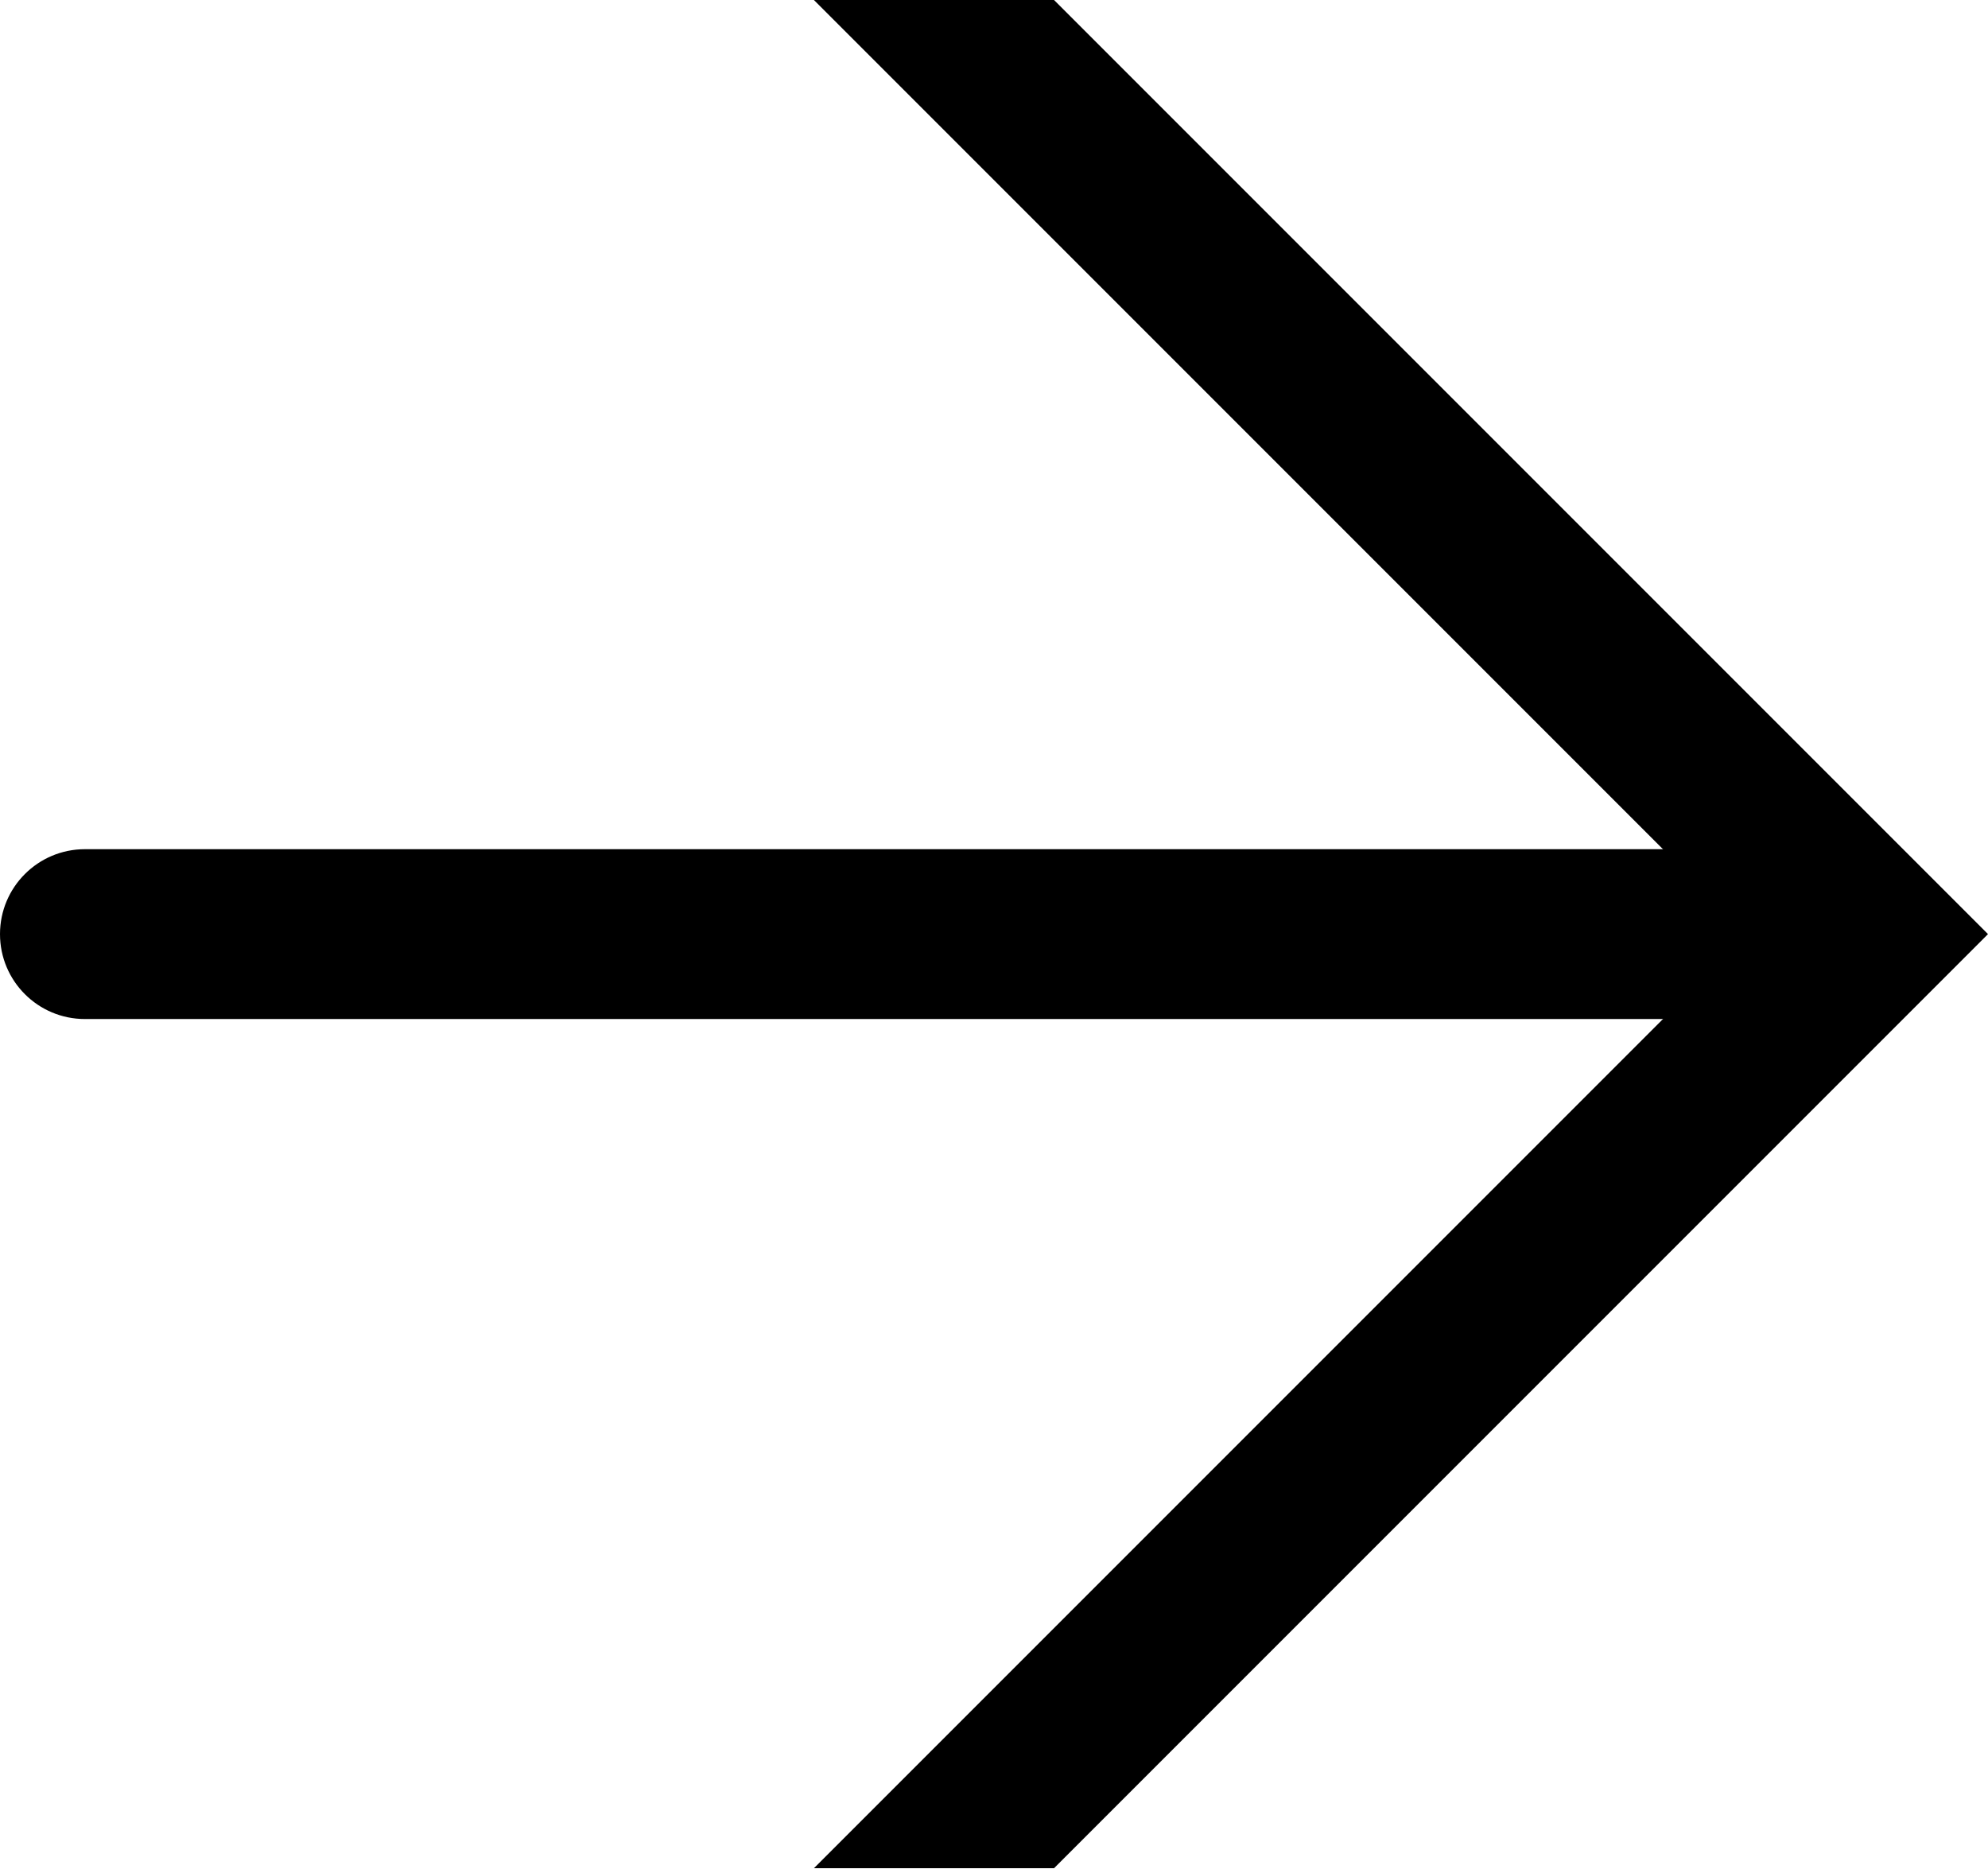
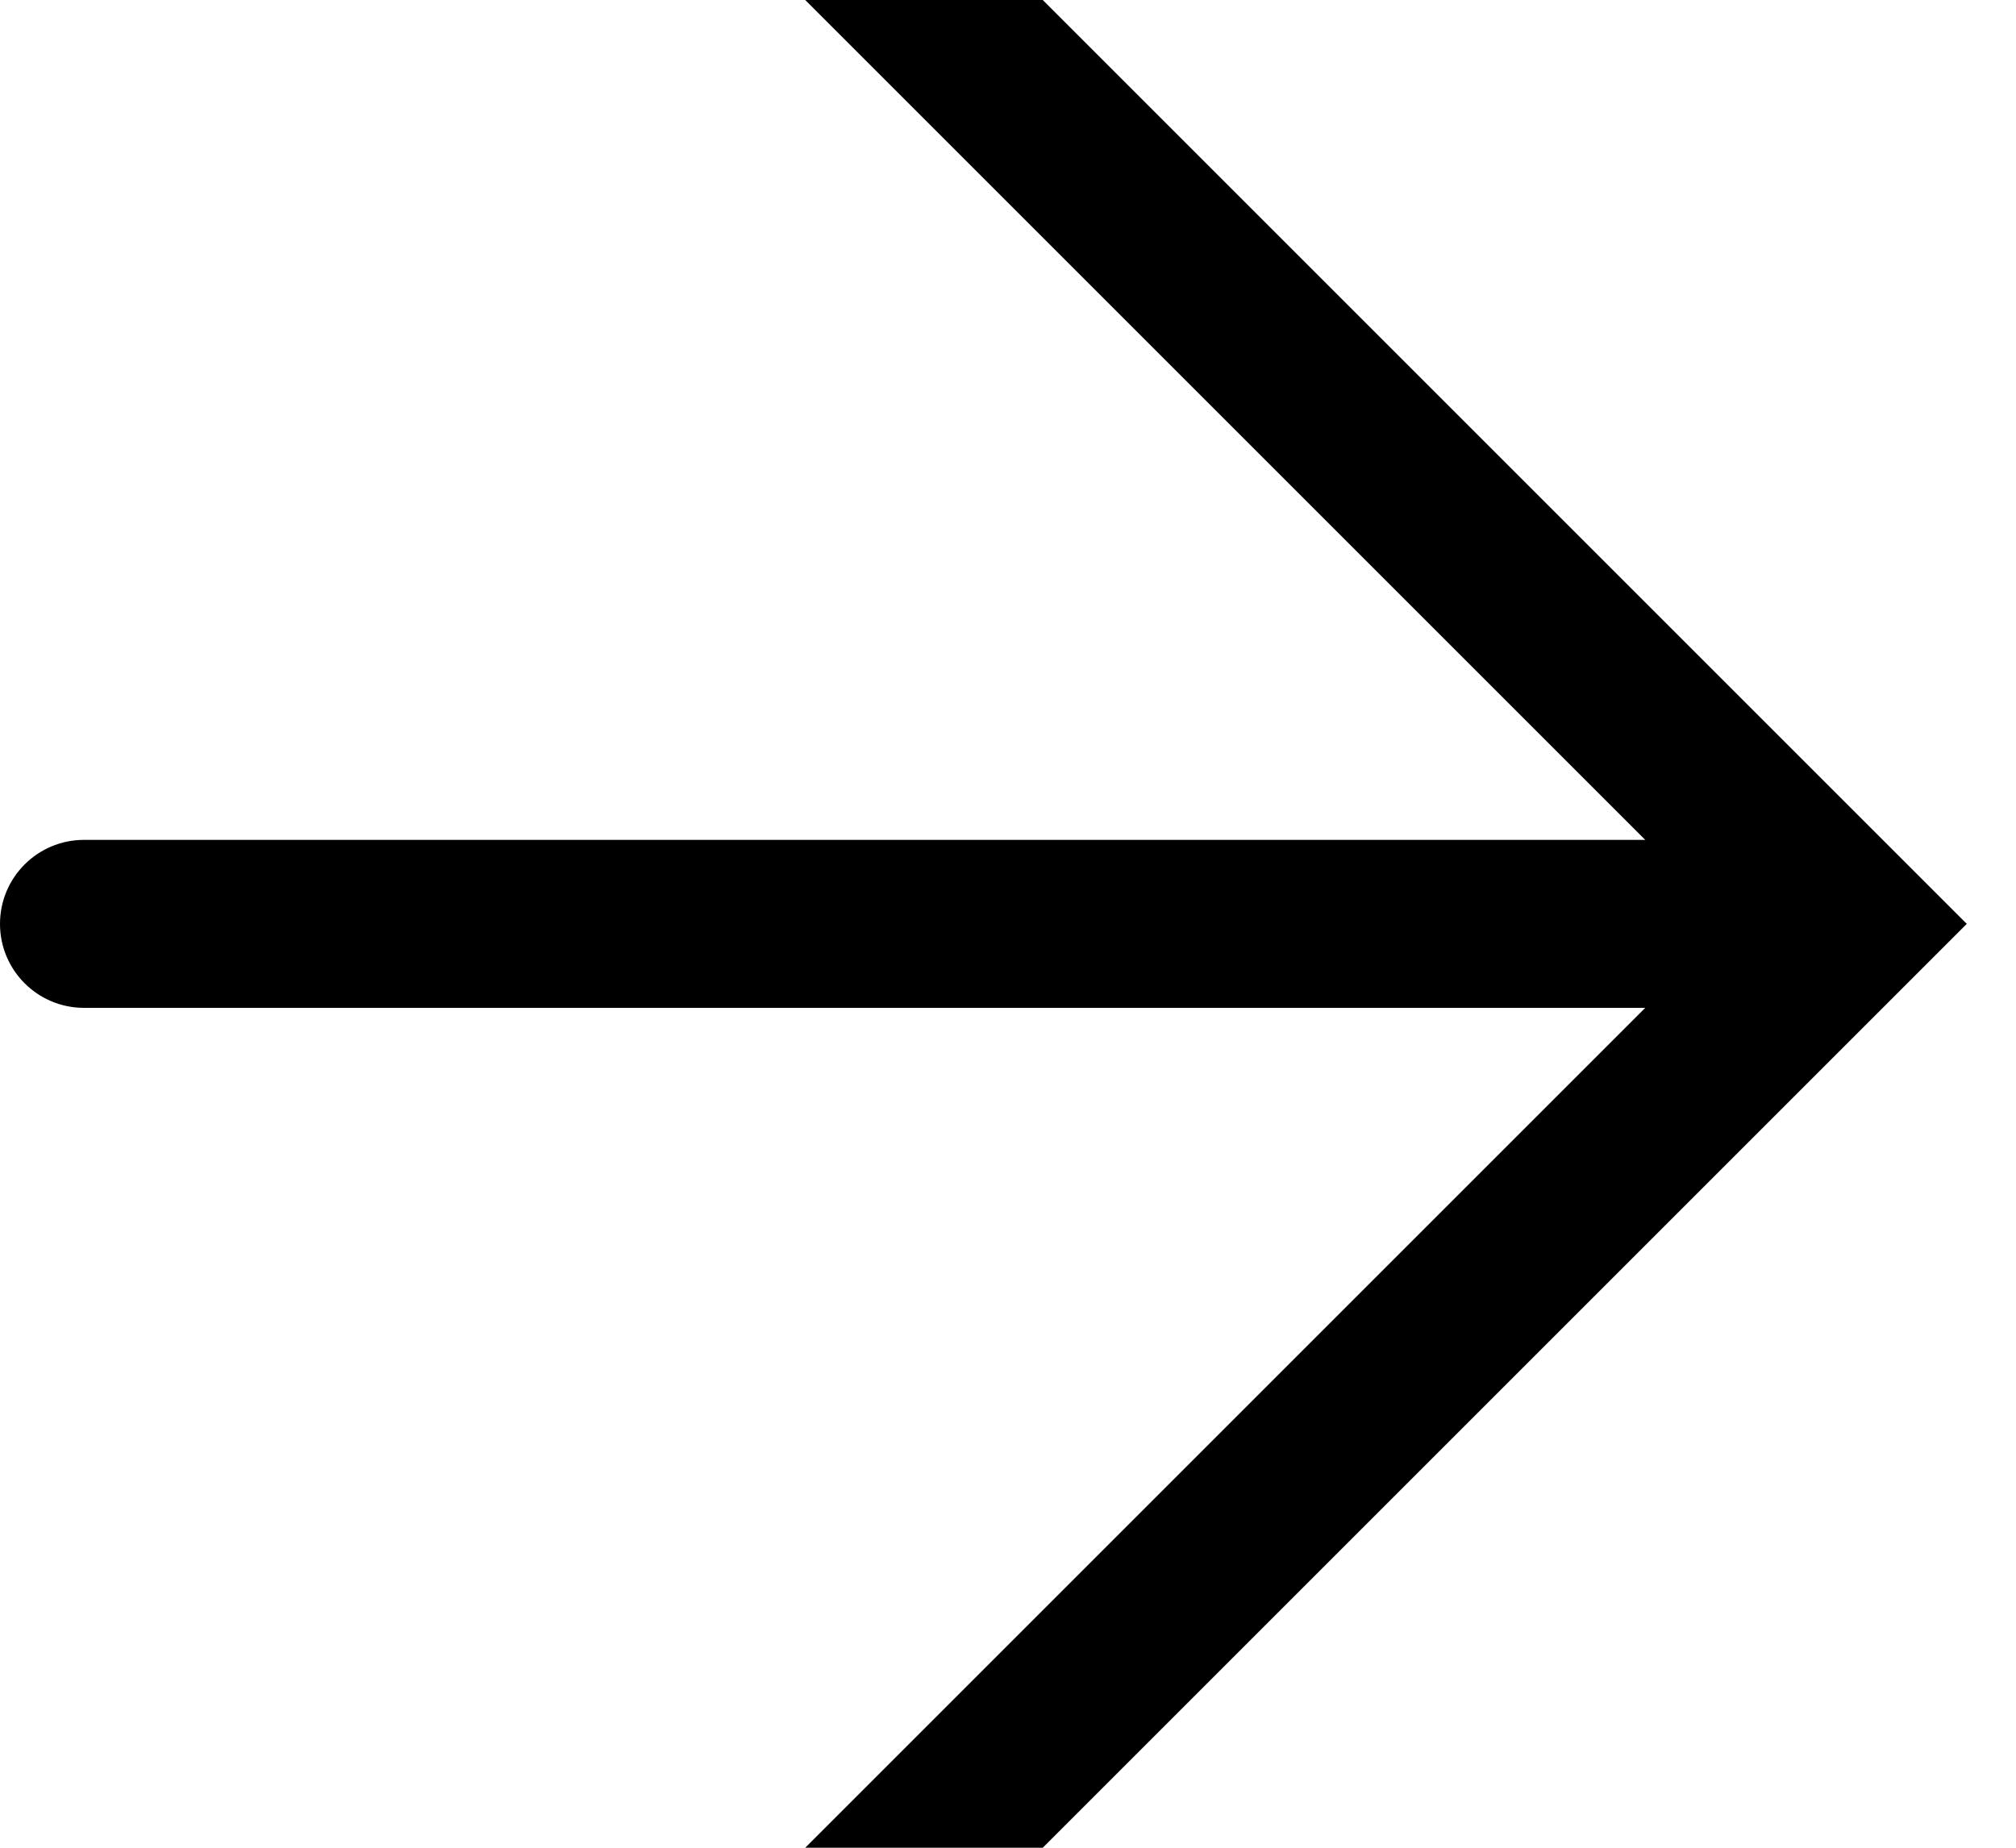
- <svg xmlns="http://www.w3.org/2000/svg" width="11.707" height="11" viewBox="0 0 11.707 11">
+ <svg xmlns="http://www.w3.org/2000/svg" width="12" height="11" viewBox="0 0 12 11">
  <polygon points="10.293 5.5 4.793 11 6.207 11 11.707 5.5 6.207 0 4.793 0 10.293 5.5" />
  <path d="M.5,5h9.728a.5.5,0,0,1,.5.5h0a.5.5,0,0,1-.5.5H.5A.5.5,0,0,1,0,5.5H0A.5.5,0,0,1,.5,5Z" />
</svg>
